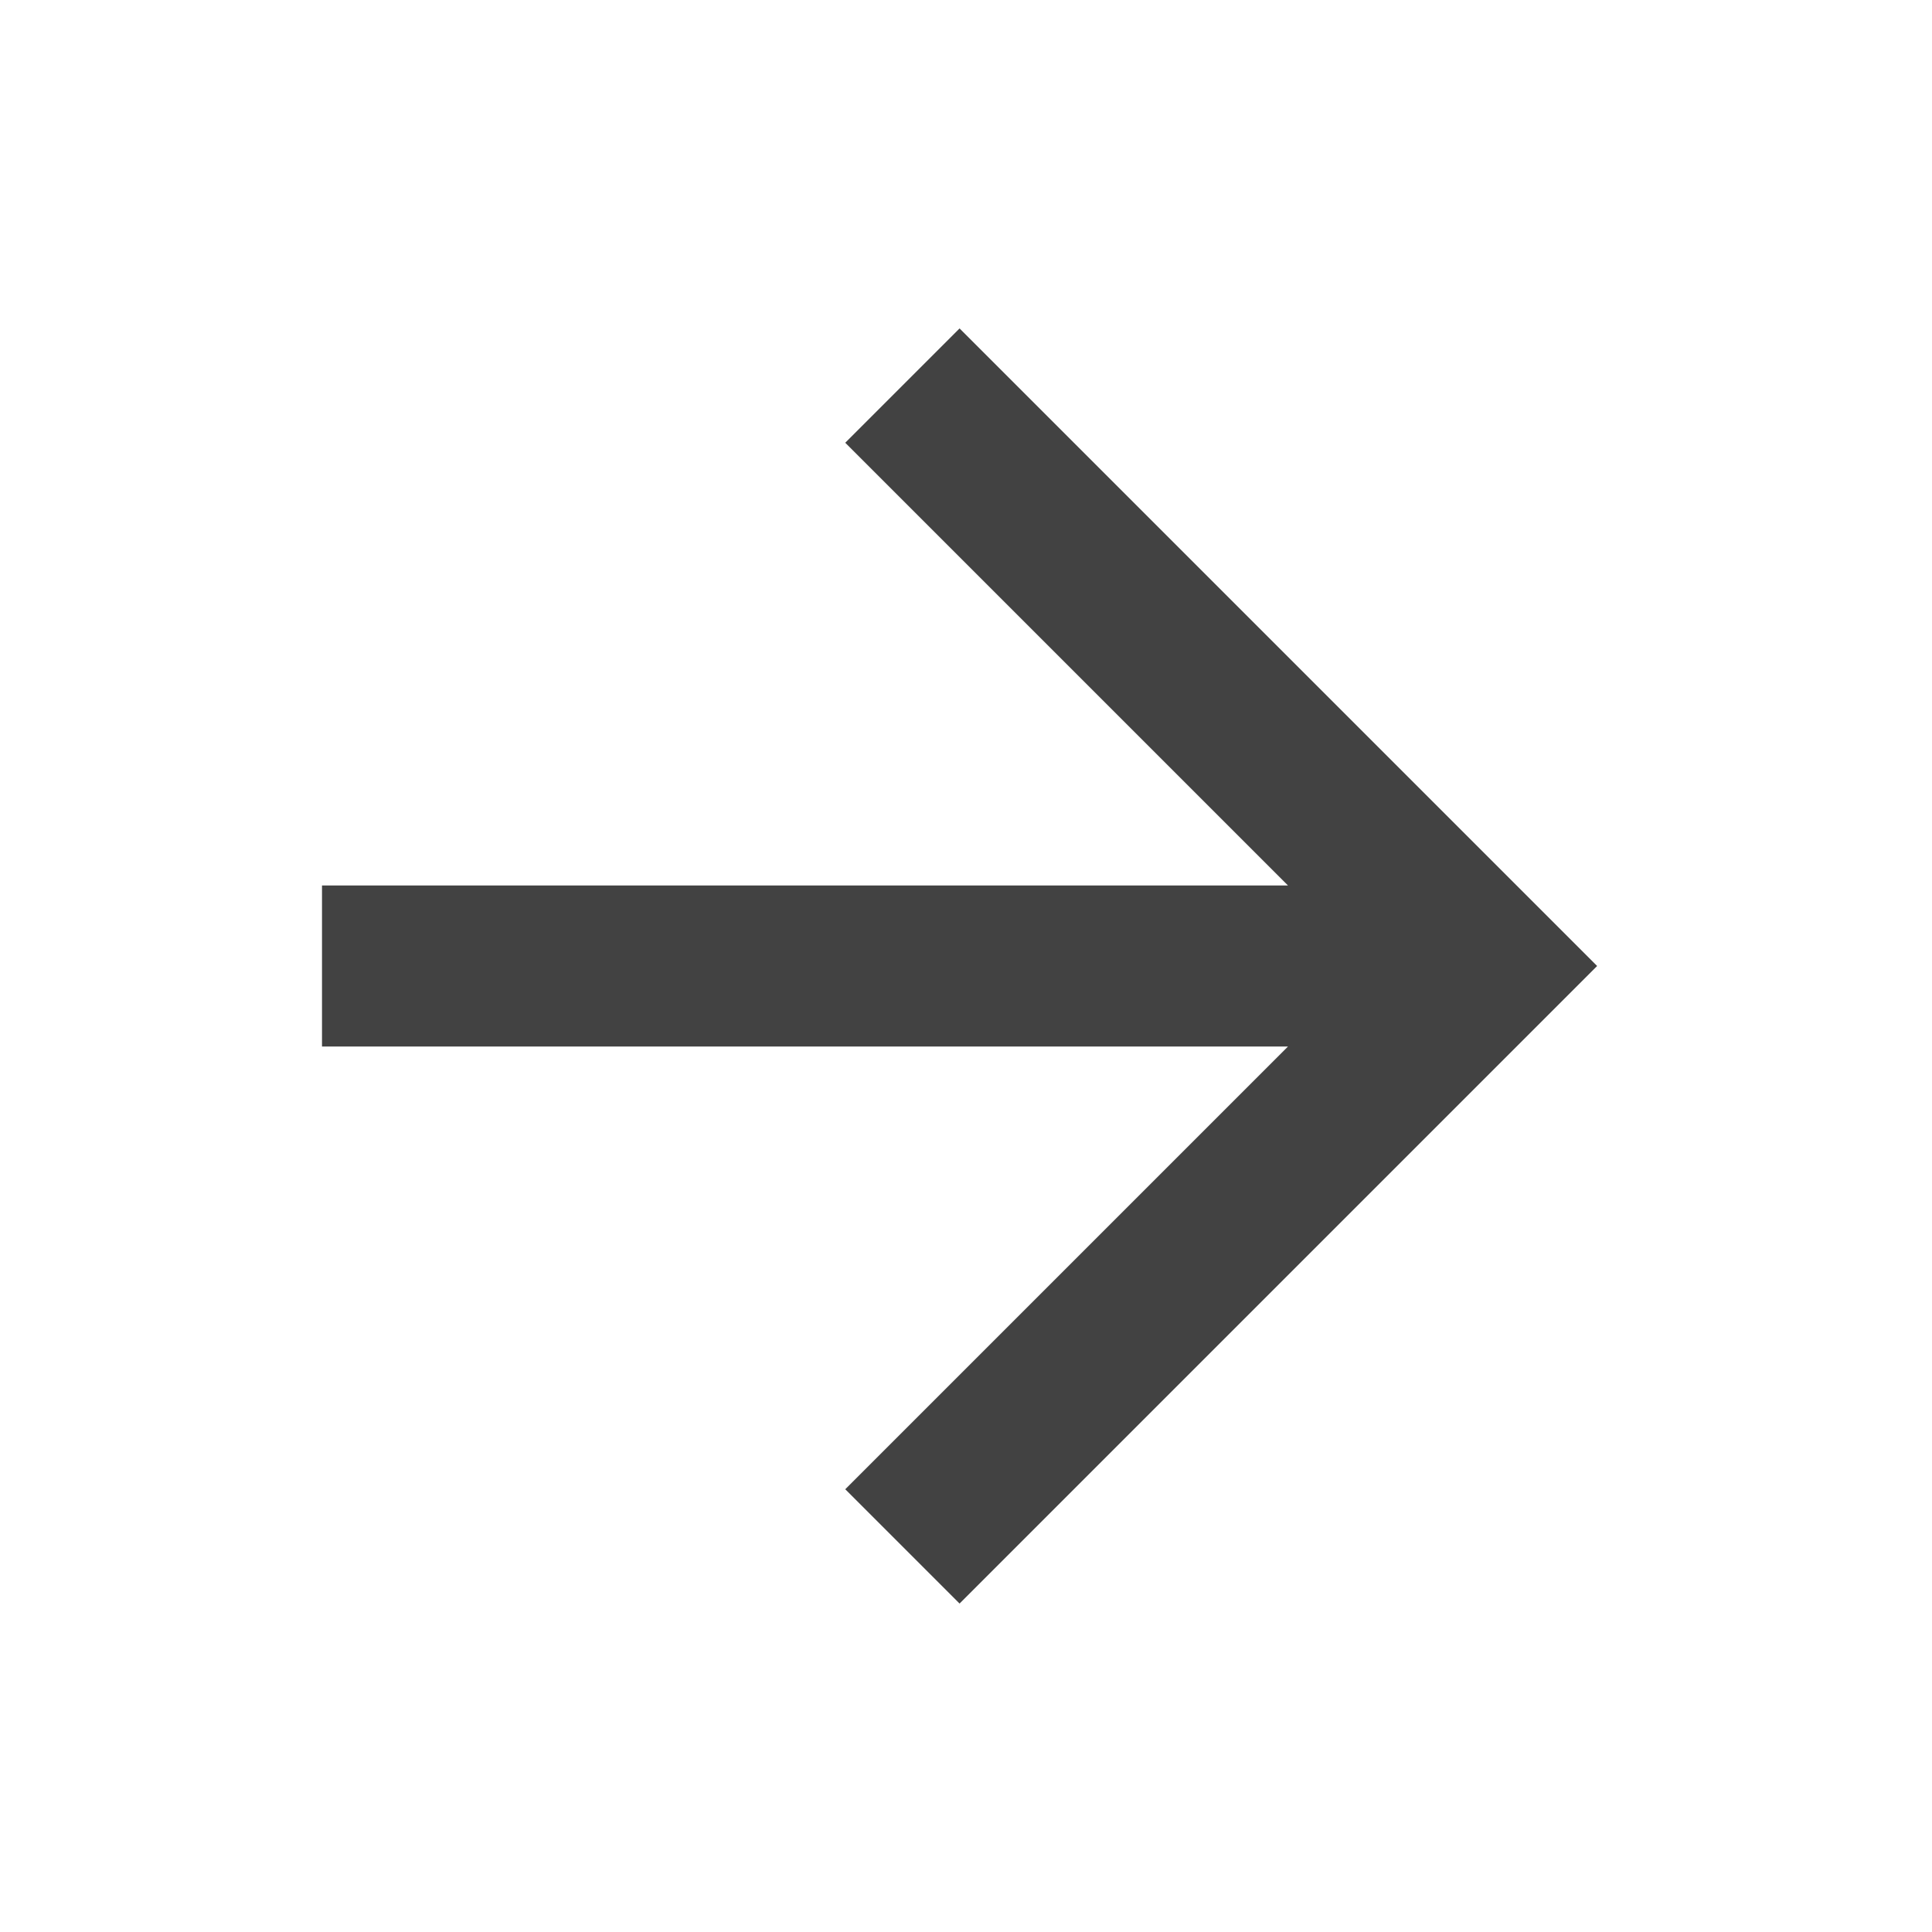
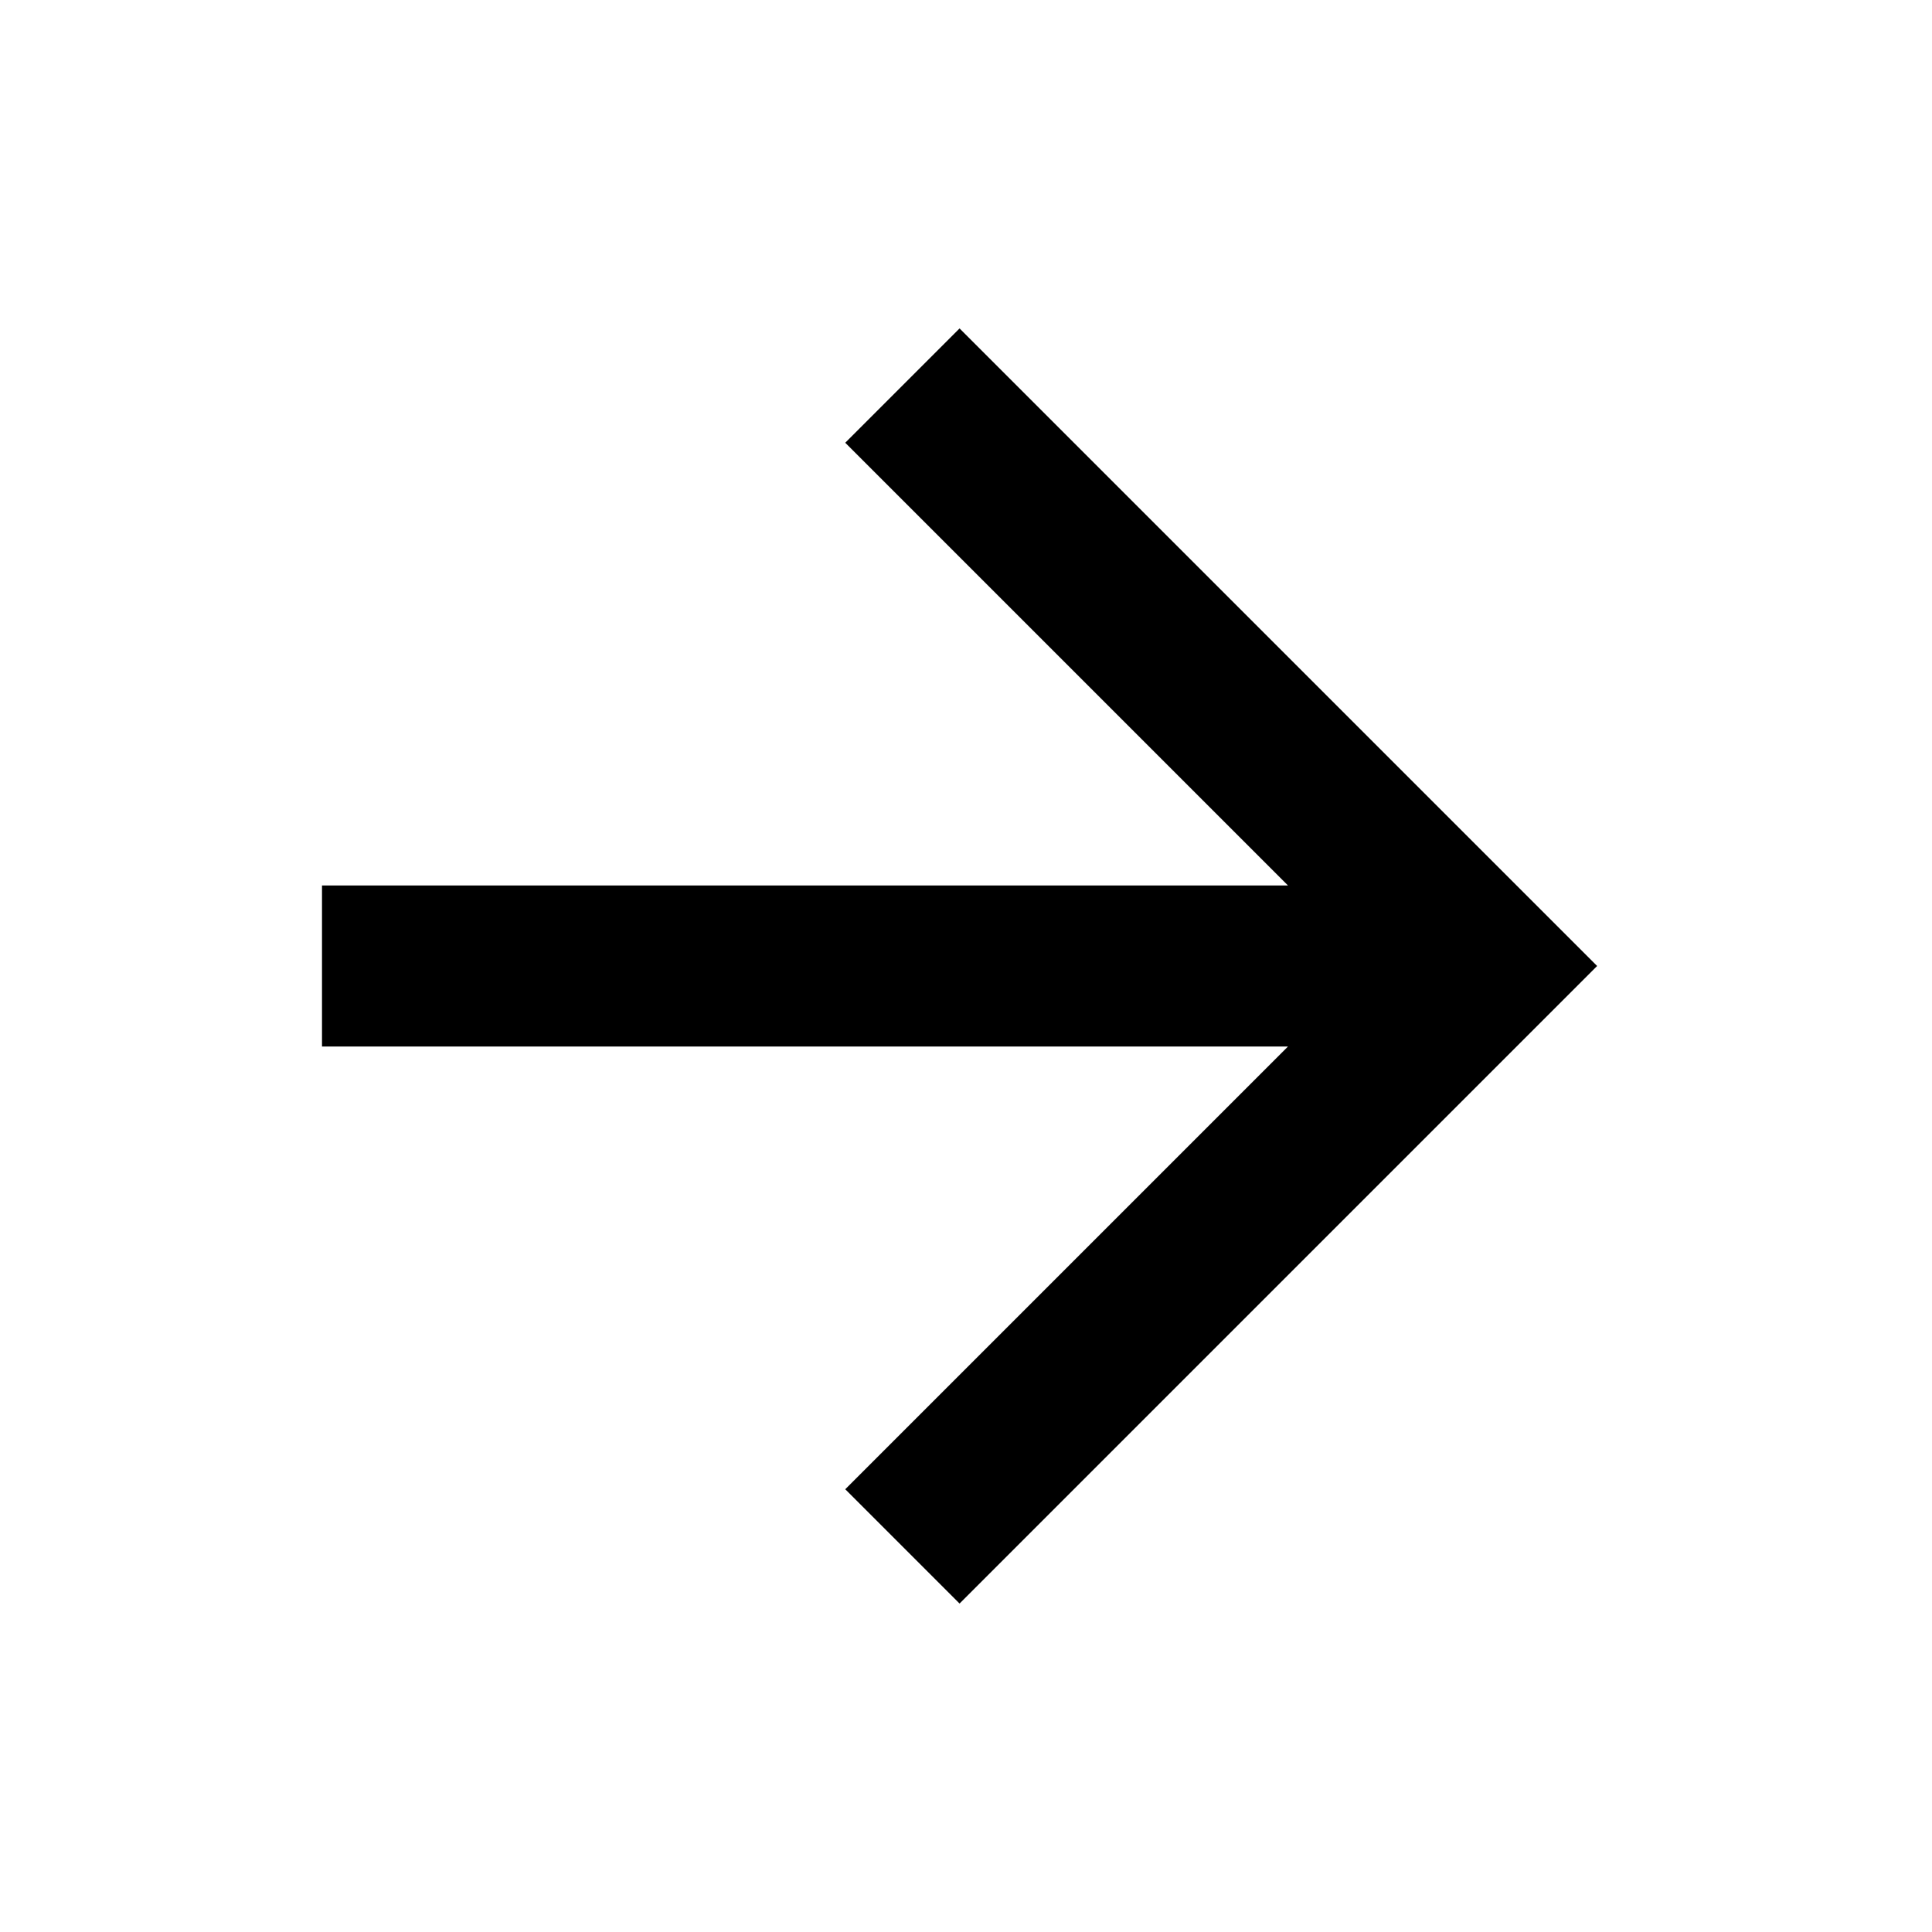
<svg xmlns="http://www.w3.org/2000/svg" version="1.1" width="24" height="24" viewBox="0 0 24 24">
-   <path d="M4,11V13H16L10.5,18.5L11.92,19.92L19.84,12L11.92,4.08L10.5,5.5L16,11H4Z" style="fill:#424242" />
+   <path d="M4,11V13H16L10.5,18.5L11.92,19.92L19.84,12L11.92,4.08L10.5,5.5L16,11H4Z" style="fill:424242" />
</svg>
